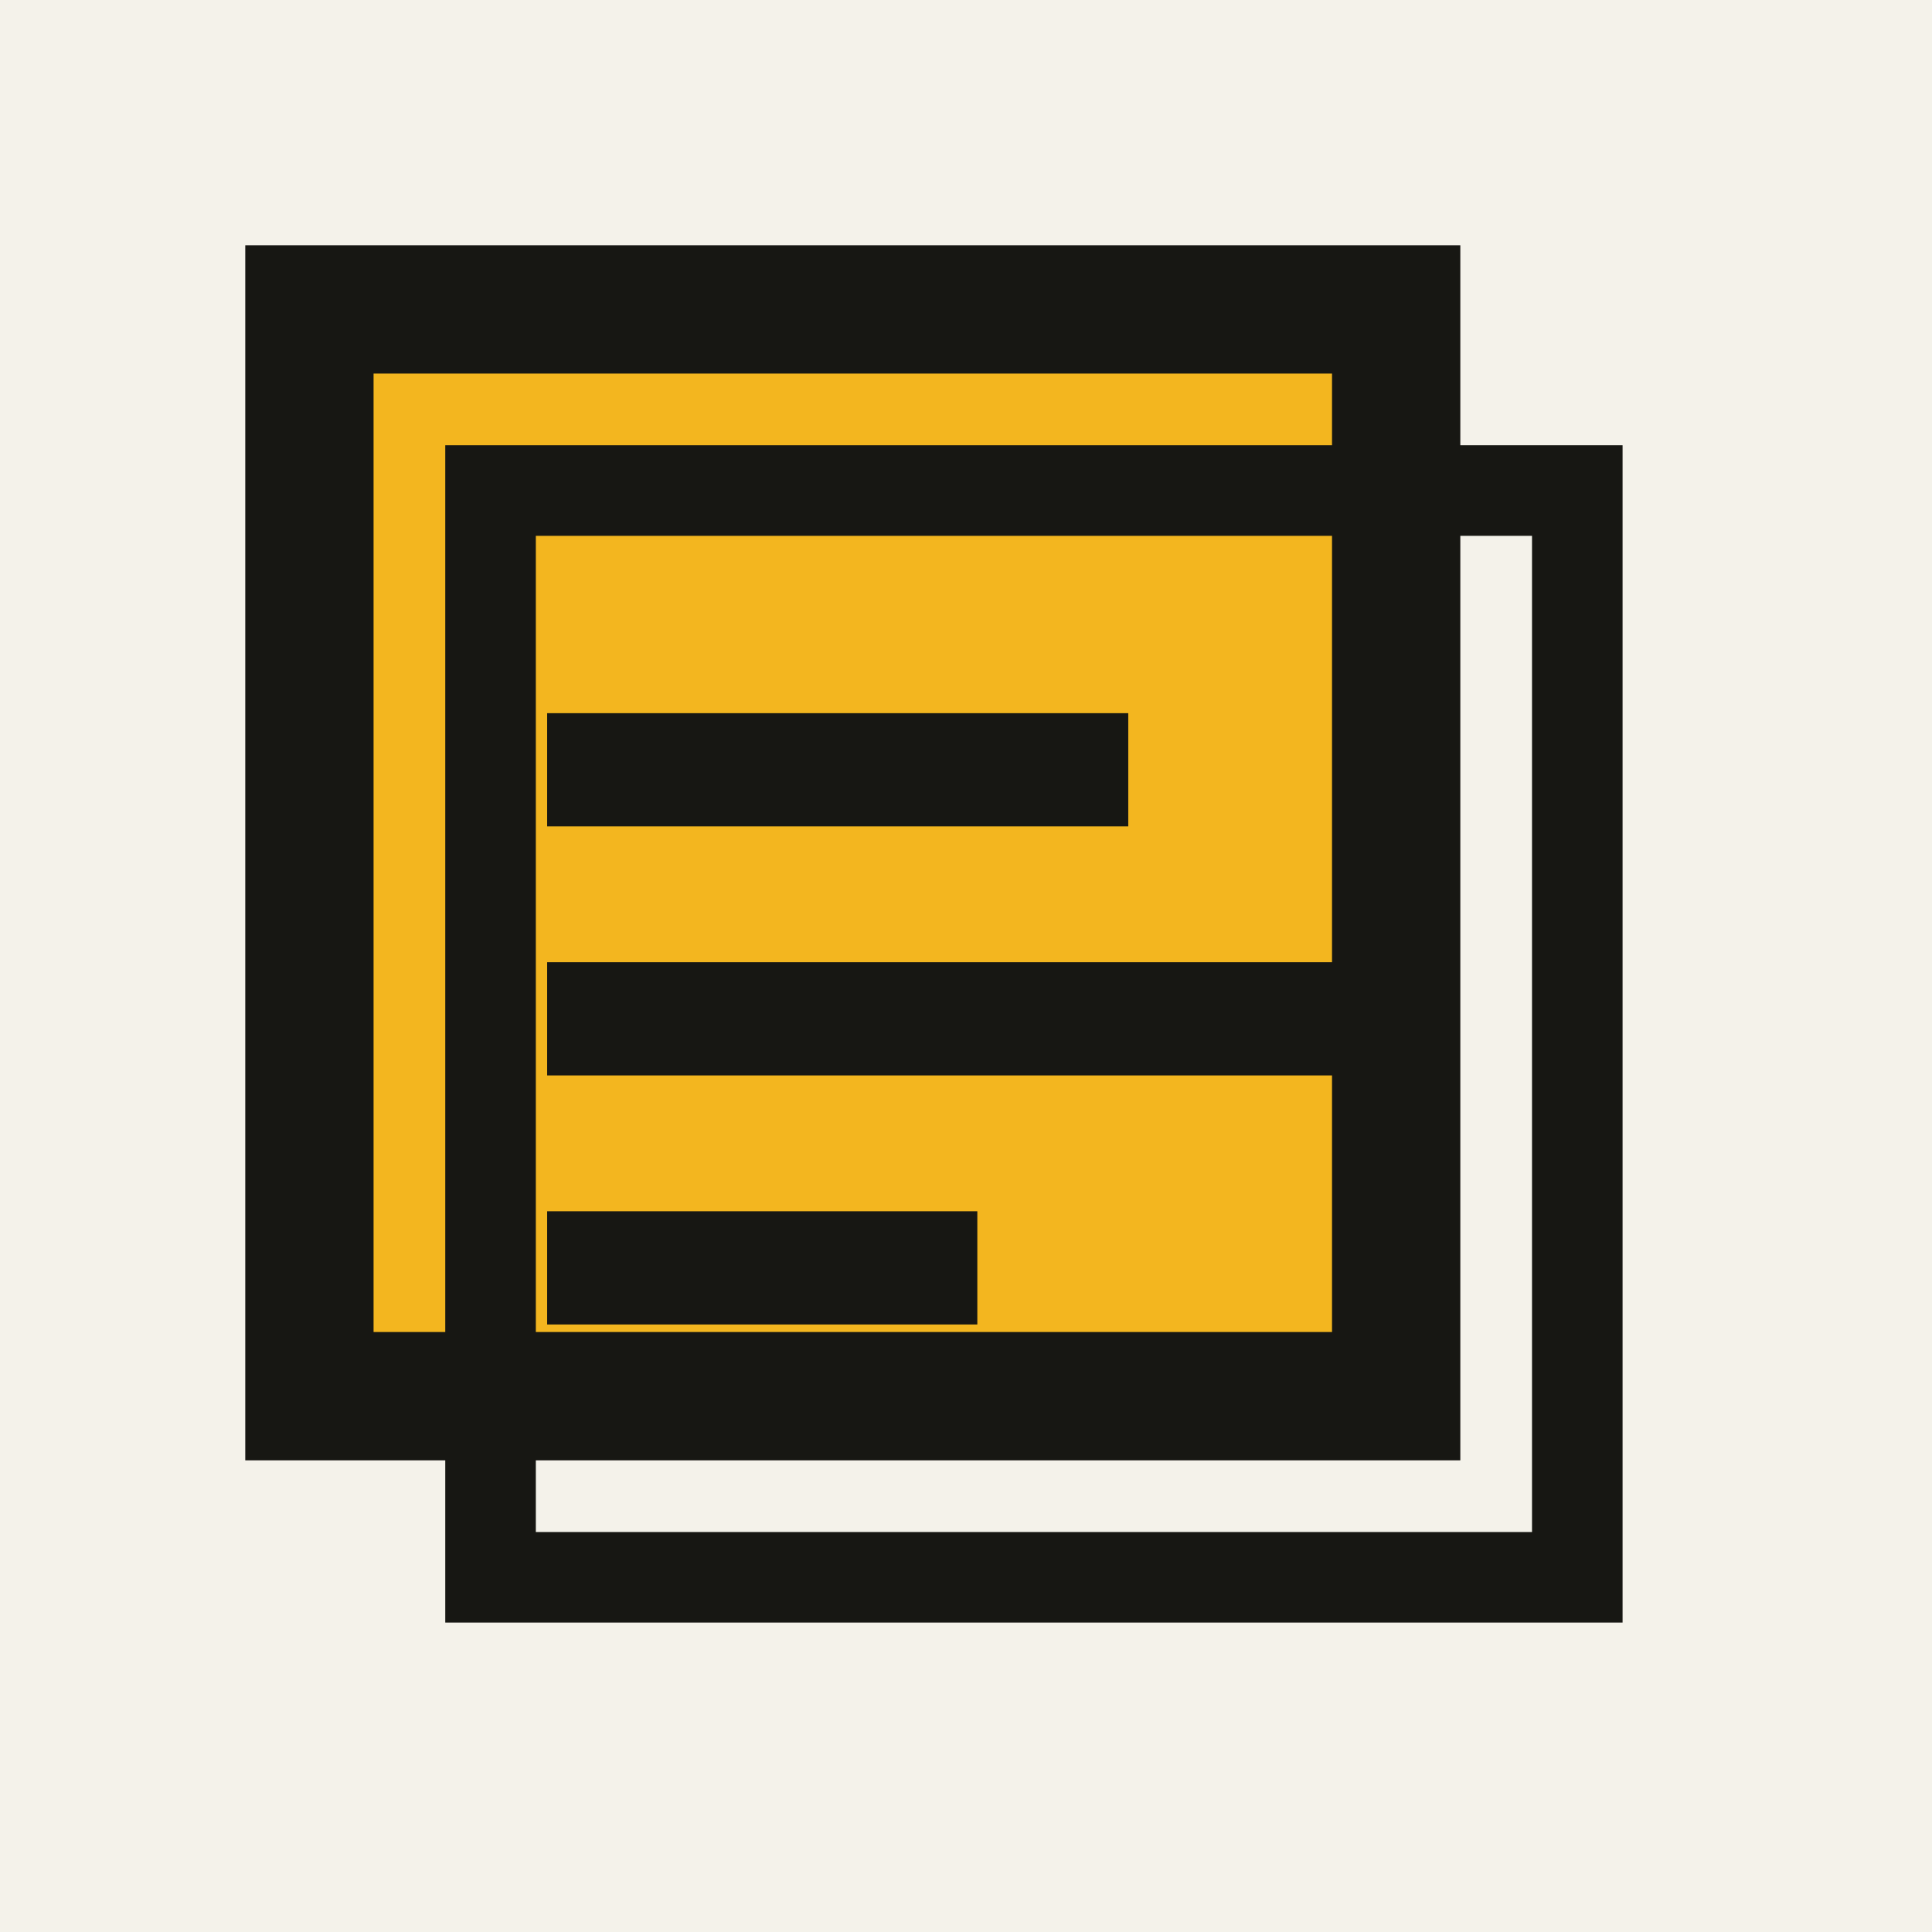
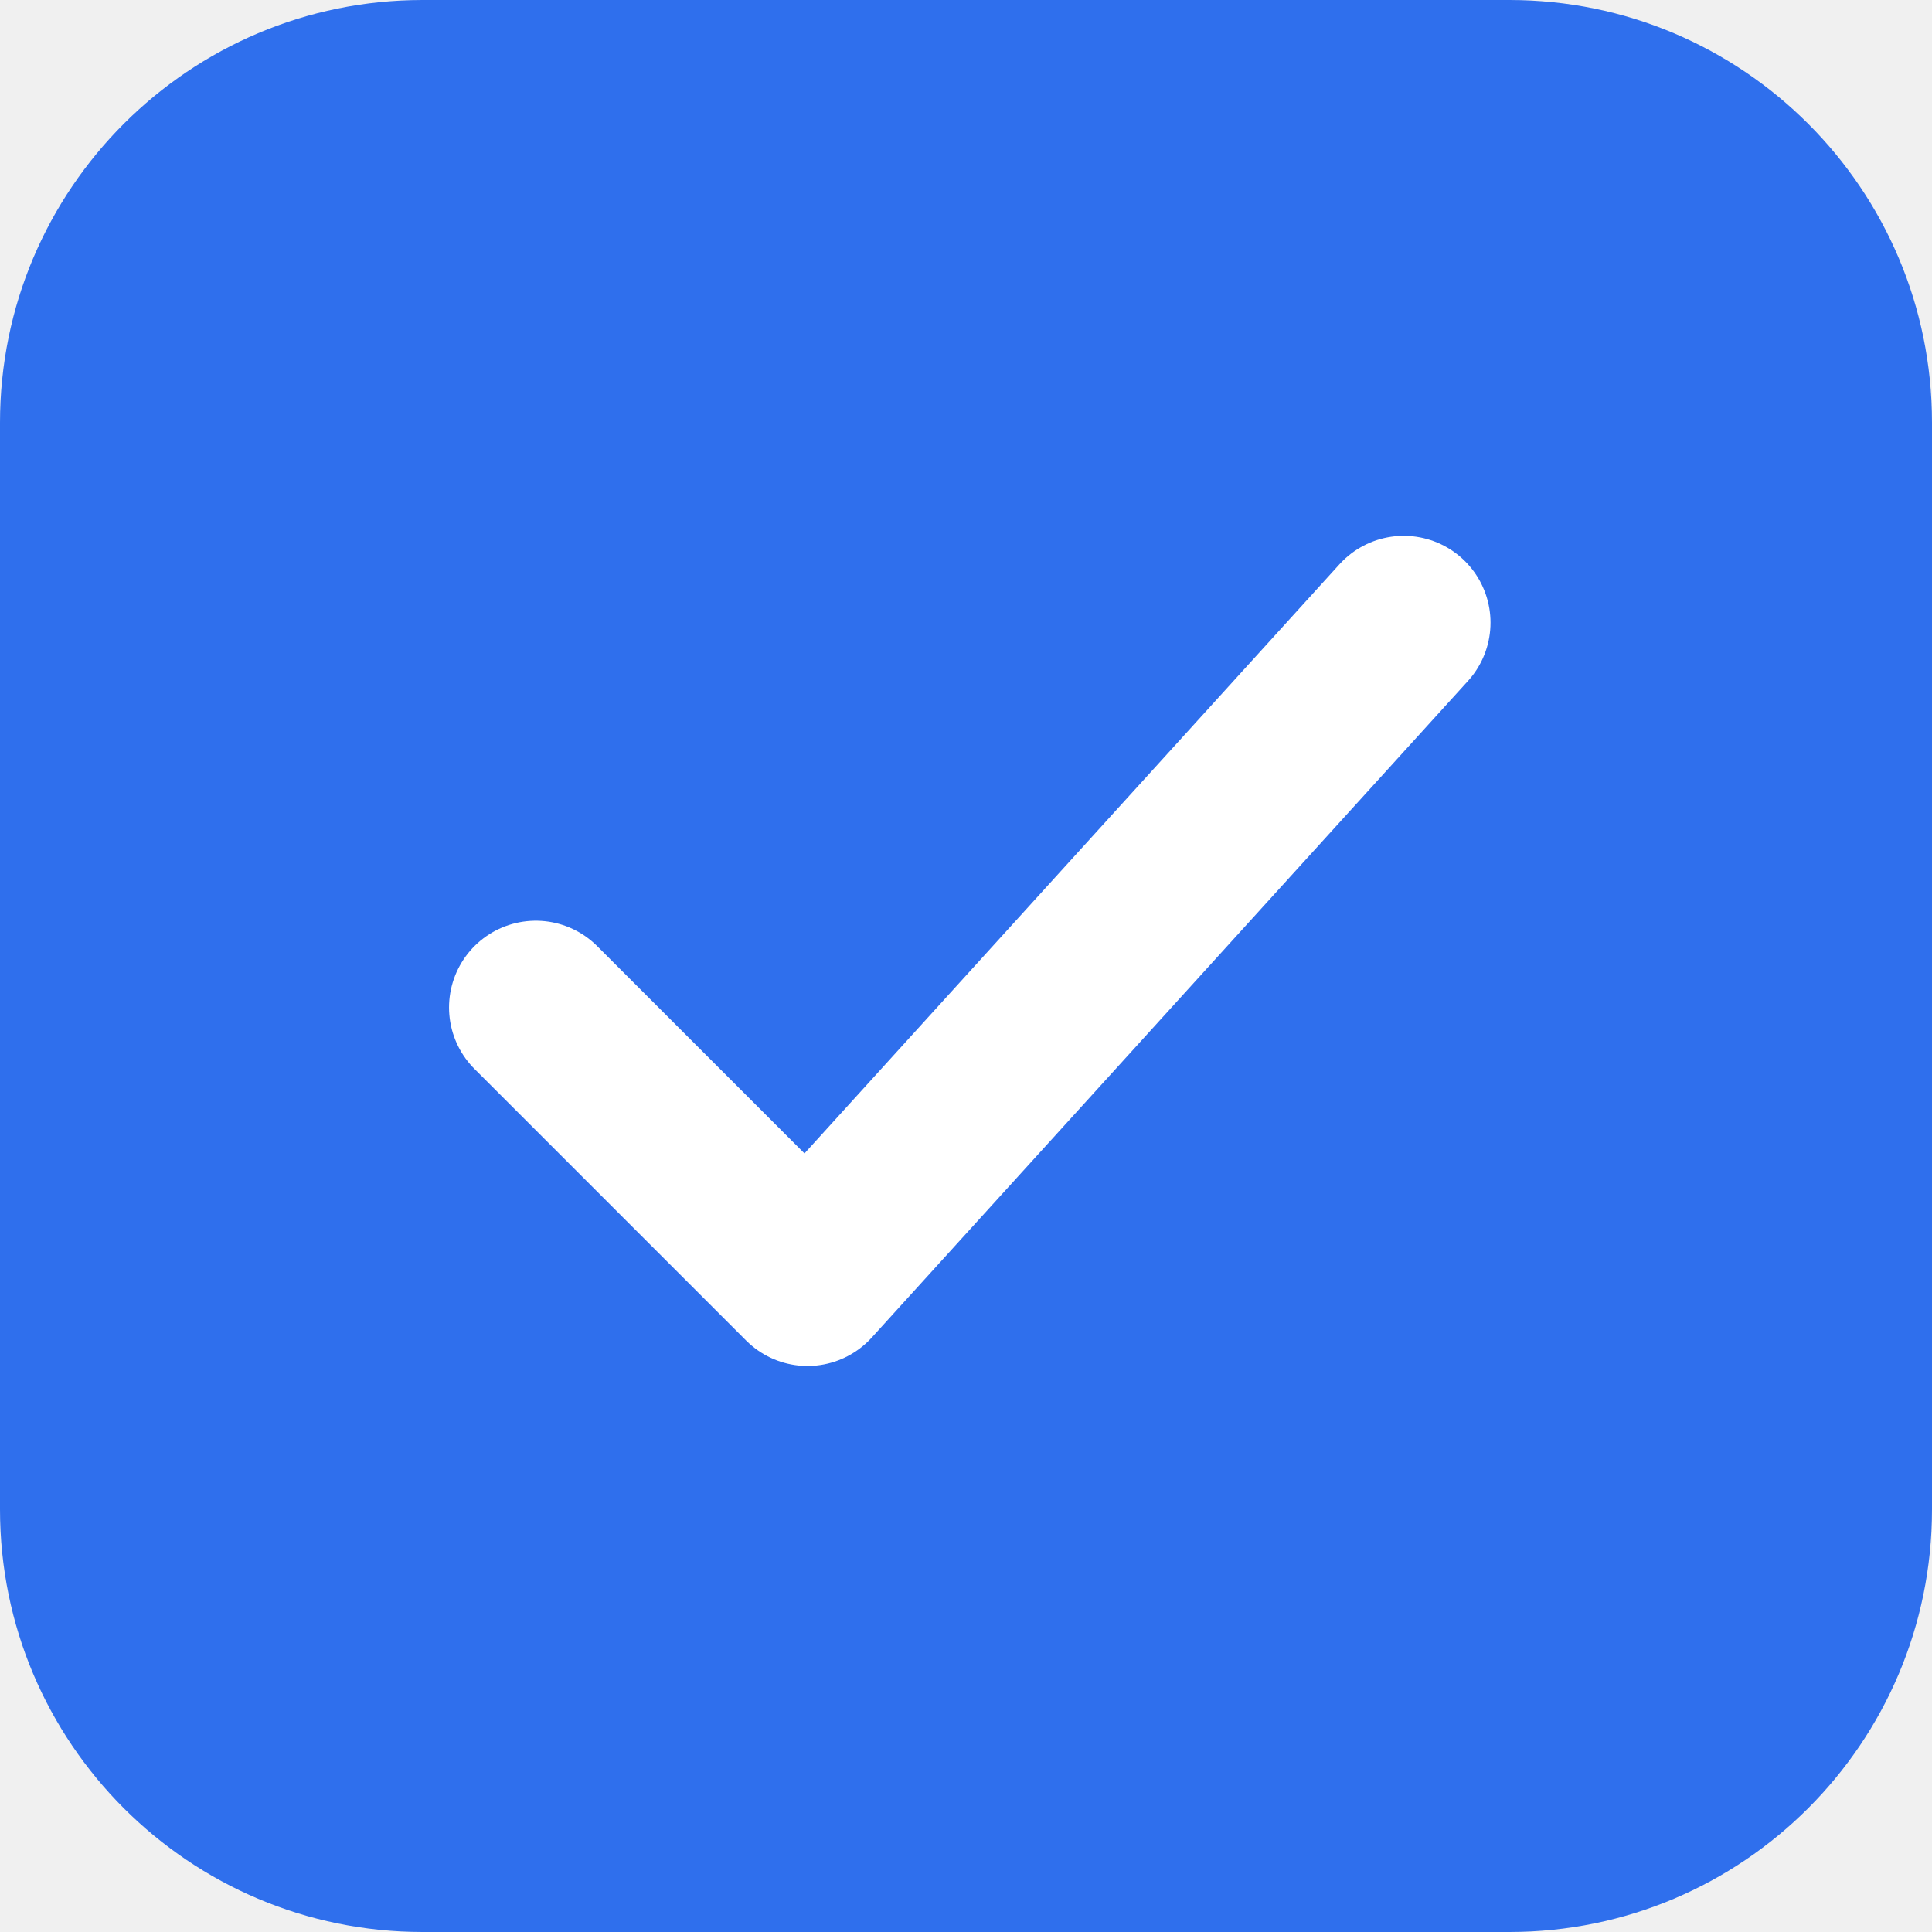
<svg xmlns="http://www.w3.org/2000/svg" viewBox="0 0 512 512">
-   <rect width="512" height="512" fill="#f4f2ea" />
-   <rect x="82" y="82" width="288" height="288" fill="#f3b61f" stroke="#171713" stroke-width="34" />
-   <path d="M160 270h184M160 204h124M160 336h84" stroke="#171713" stroke-width="30" stroke-linecap="square" />
-   <rect x="130" y="130" width="288" height="288" fill="none" stroke="#171713" stroke-width="24" />
+   <rect width="512" height="512" rx="112" fill="#2f6fed" />
+   <path d="m142 267 72 72 158-174" fill="none" stroke="#fff" stroke-width="46" stroke-linecap="round" stroke-linejoin="round" />
</svg>
